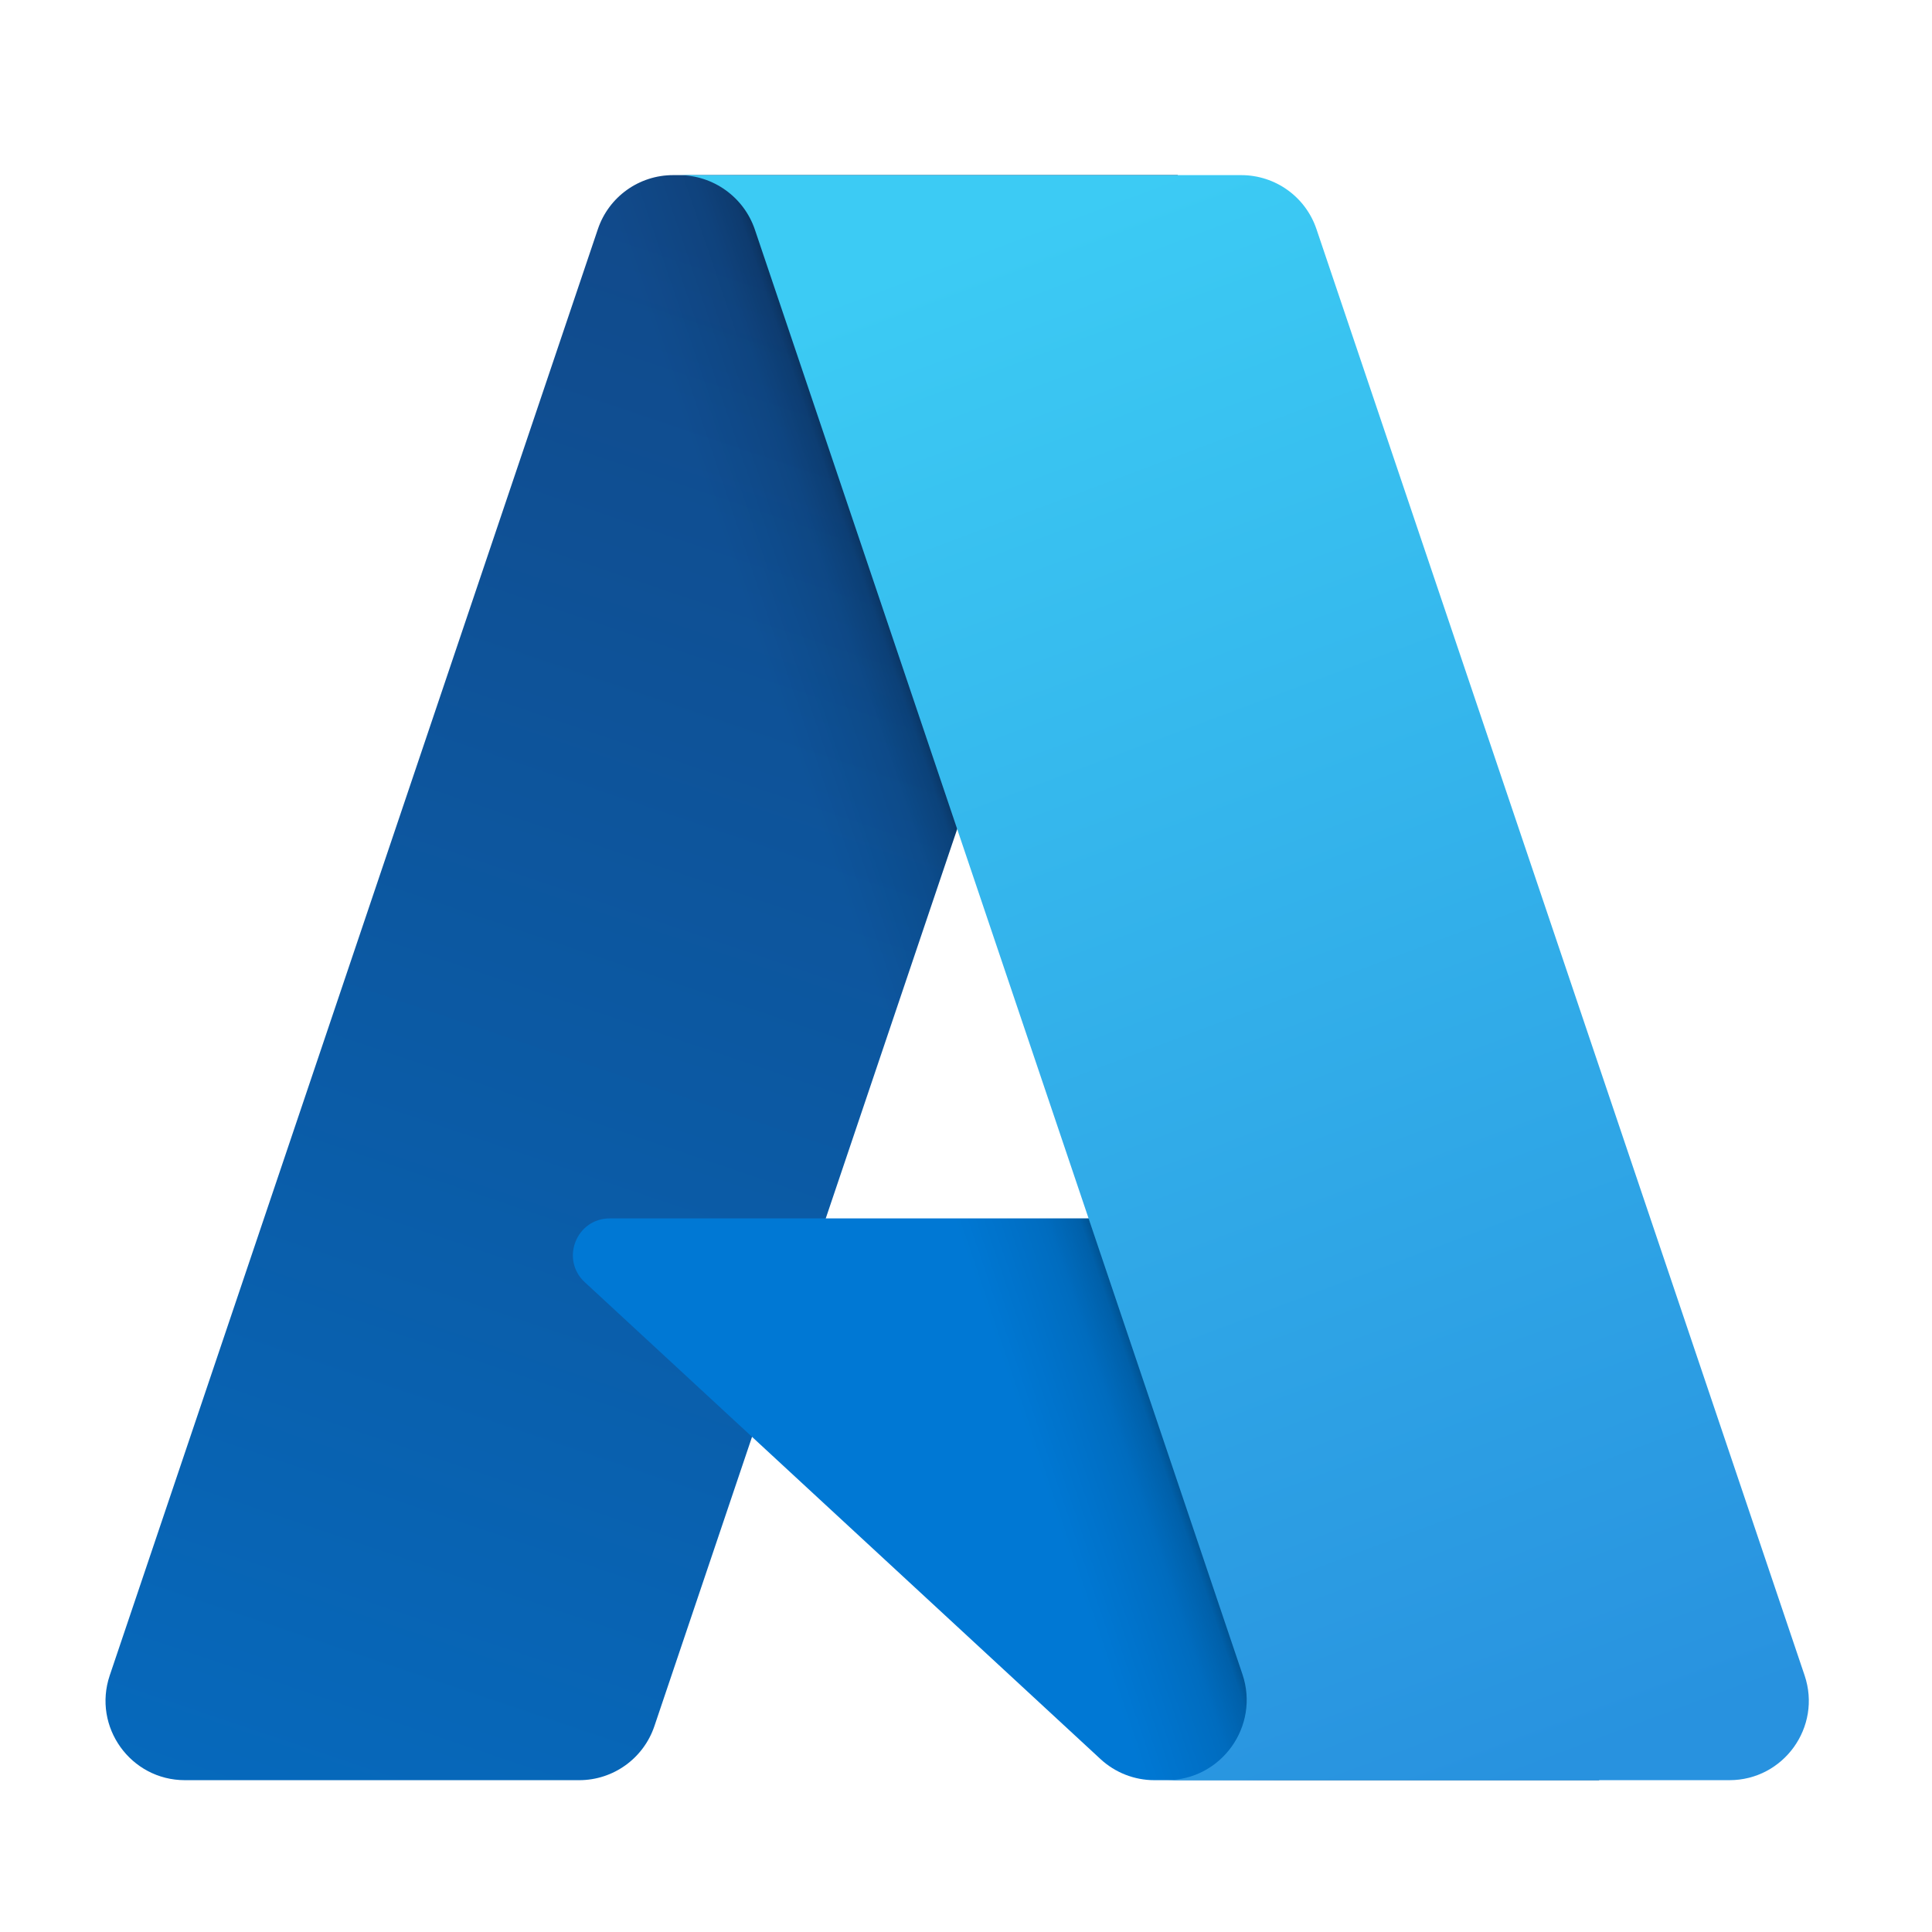
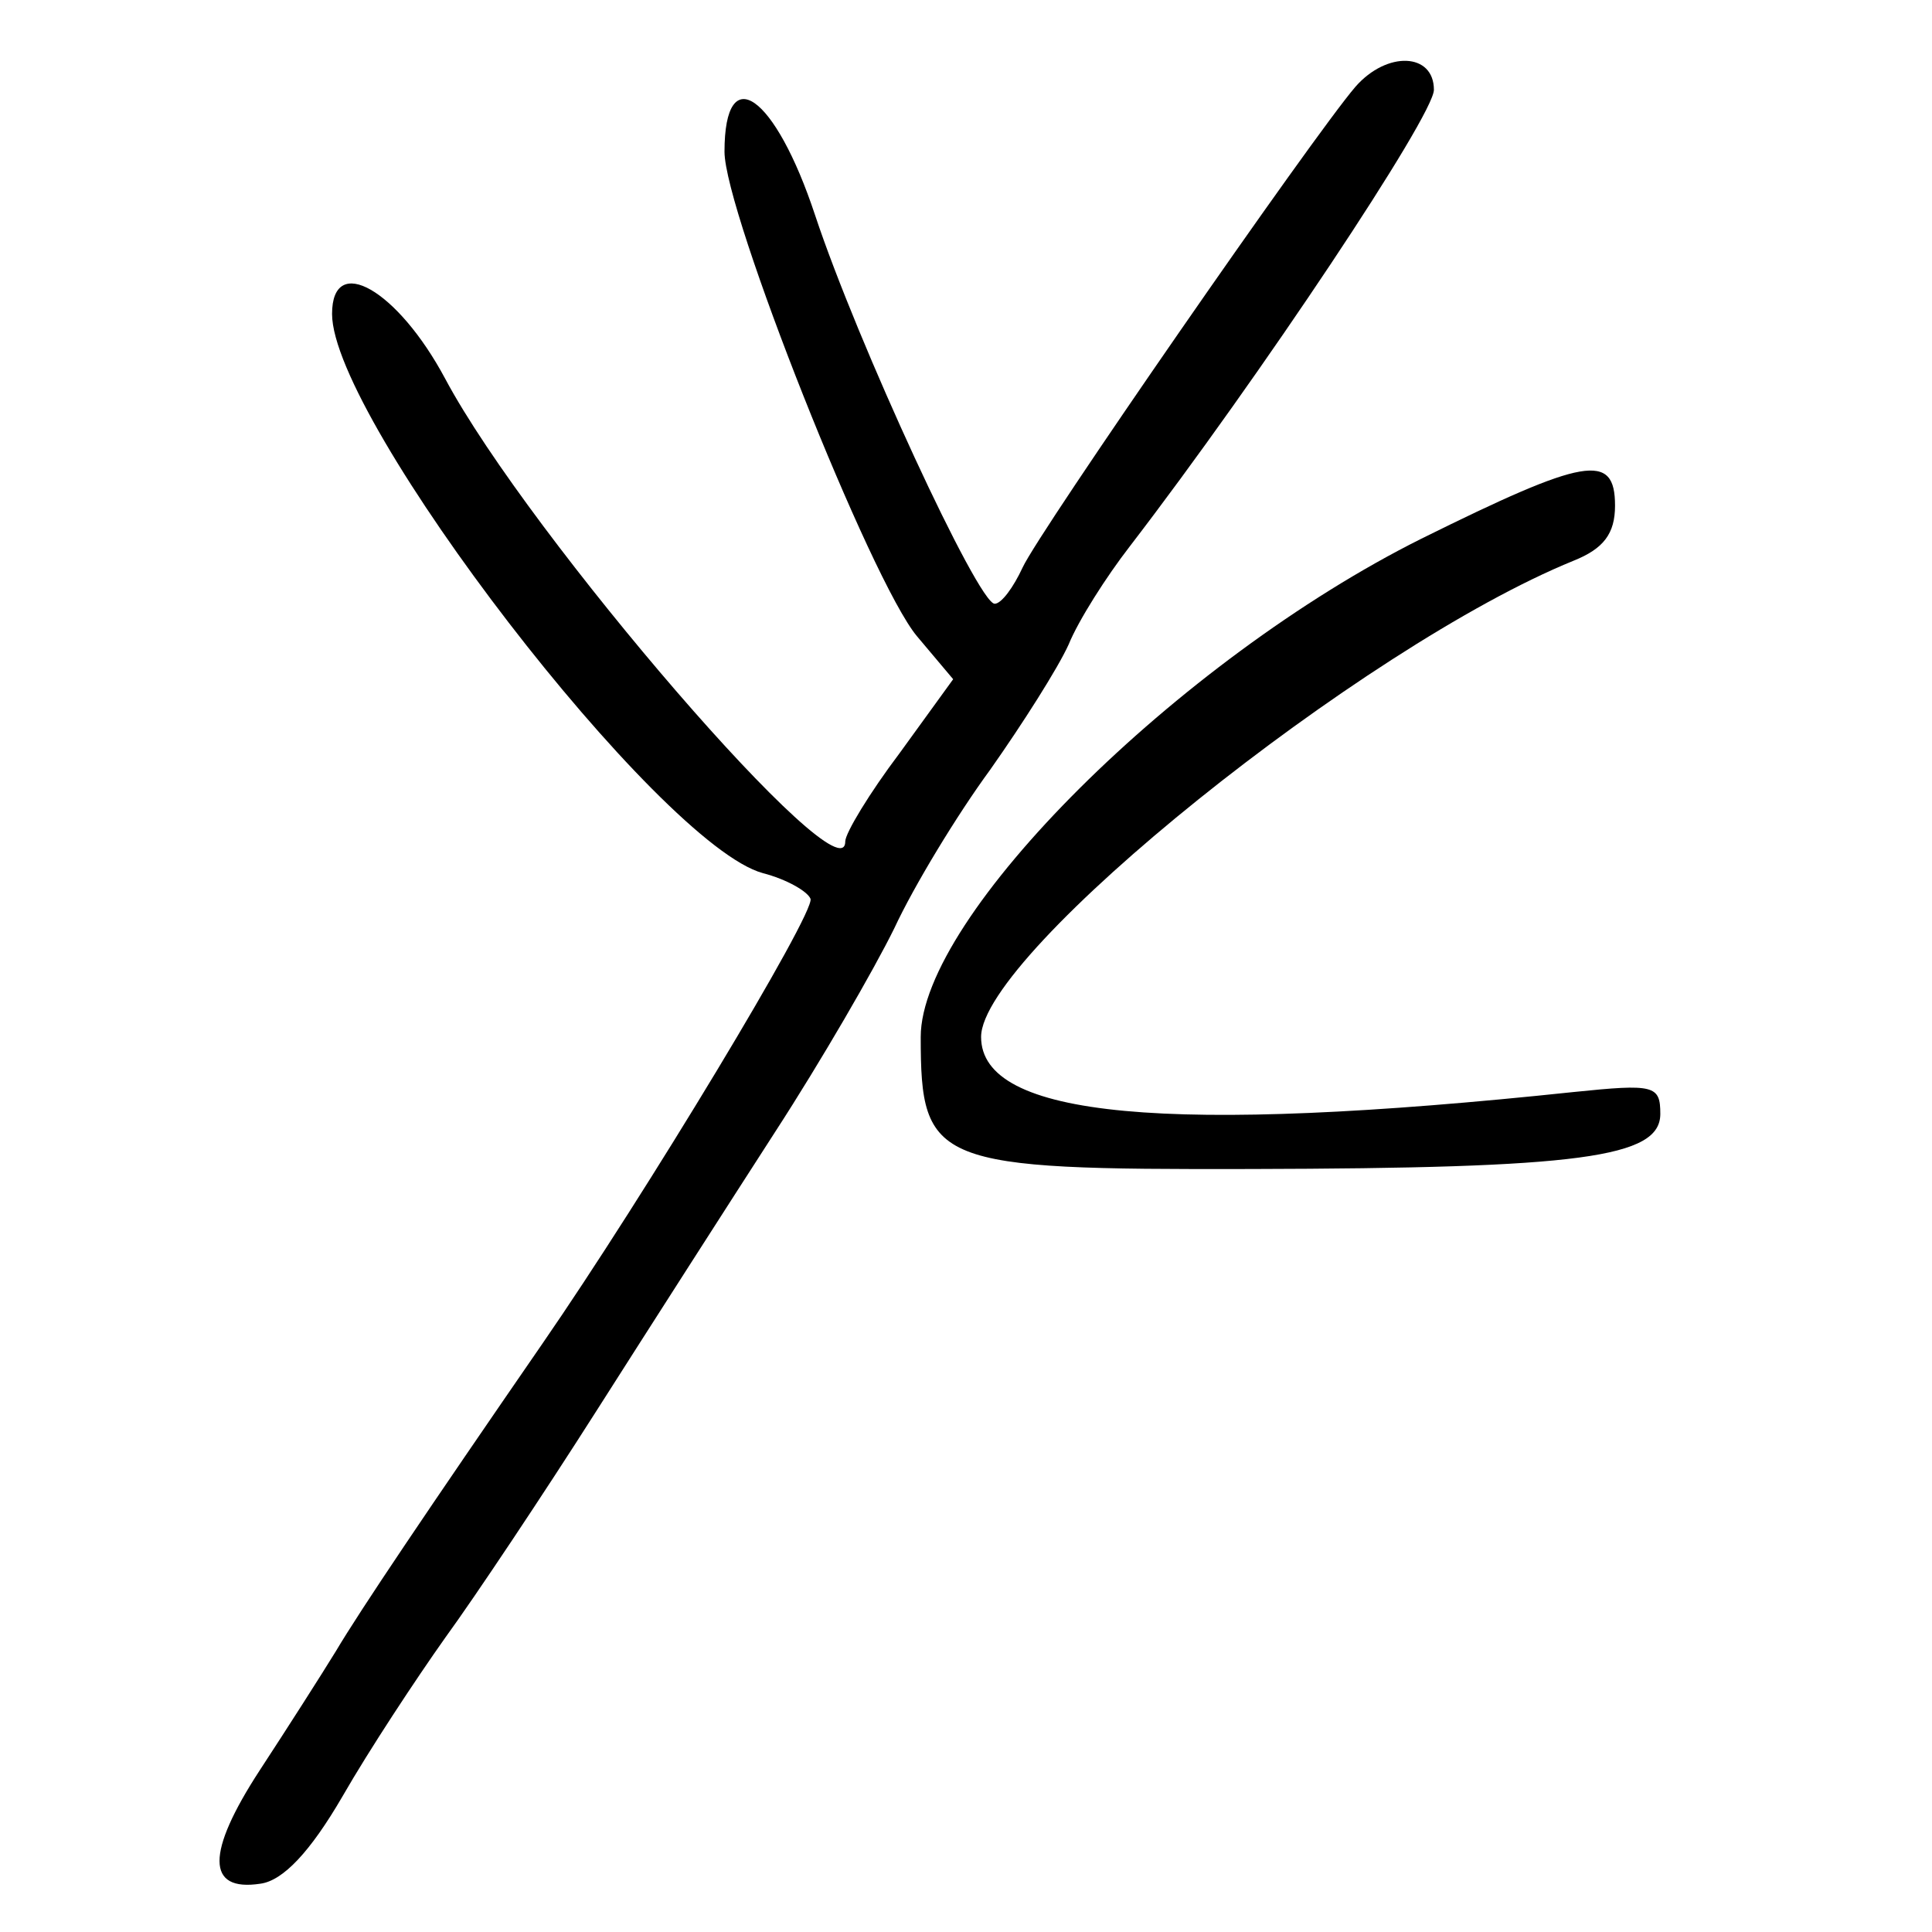
- <svg xmlns="http://www.w3.org/2000/svg" width="100%" height="100%" viewBox="0 0 65 65" fill="none">
-   <path d="M20.115 7.708C20.481 6.622 21.499 5.892 22.645 5.892H39.628L22.016 58.075C21.649 59.161 20.632 59.892 19.486 59.892H6.222C4.395 59.892 3.108 58.098 3.692 56.368L20.115 7.708Z" fill="url(#paint0_linear_2532_530598)" />
-   <path d="M47.224 40.992H20.514C19.388 40.992 18.847 42.374 19.674 43.138L37.025 59.182C37.519 59.639 38.166 59.892 38.838 59.892H53.803L47.224 40.992Z" fill="#0078D4" />
-   <path d="M22.645 5.892C21.499 5.892 20.481 6.622 20.115 7.708L3.692 56.368C3.108 58.098 4.395 59.892 6.222 59.892H19.486C20.631 59.892 21.649 59.161 22.016 58.075L25.283 48.394L36.834 59.174C37.328 59.635 37.979 59.892 38.655 59.892H53.803L47.224 40.992H27.781L39.628 5.892H22.645Z" fill="url(#paint1_linear_2532_530598)" />
-   <path d="M44.291 7.708C43.925 6.622 42.907 5.892 41.761 5.892H22.753H22.84C23.998 5.892 25.027 6.631 25.398 7.728L41.8 56.328C42.391 58.078 41.089 59.892 39.242 59.892H38.953H58.184C60.01 59.892 61.298 58.098 60.714 56.368L44.291 7.708Z" fill="url(#paint2_linear_2532_530598)" />
-   <defs>
-     <linearGradient id="paint0_linear_2532_530598" x1="22.551" y1="7.761" x2="4.939" y2="59.79" gradientUnits="userSpaceOnUse">
-       <stop stop-color="#114A8B" />
-       <stop offset="1" stop-color="#0669BC" />
-     </linearGradient>
-     <linearGradient id="paint1_linear_2532_530598" x1="36.622" y1="40.997" x2="32.551" y2="42.374" gradientUnits="userSpaceOnUse">
-       <stop stop-opacity="0.3" />
-       <stop offset="0.071" stop-opacity="0.2" />
-       <stop offset="0.321" stop-opacity="0.1" />
-       <stop offset="0.623" stop-opacity="0.05" />
-       <stop offset="1" stop-opacity="0" />
-     </linearGradient>
-     <linearGradient id="paint2_linear_2532_530598" x1="33.716" y1="7.761" x2="53.049" y2="59.267" gradientUnits="userSpaceOnUse">
-       <stop stop-color="#3CCBF4" />
-       <stop offset="1" stop-color="#2892DF" />
-     </linearGradient>
-   </defs>
+ <svg xmlns="http://www.w3.org/2000/svg" version="1.0" width="128pt" height="128pt" viewBox="0 0 128 128" preserveAspectRatio="xMidYMid meet">
+   <style>
+ @media (prefers-color-scheme: light) { :root { filter: none; } }
+ @media (prefers-color-scheme: dark) { :root { filter: invert(100%); } }
+ </style>
+   <g transform="translate(0,128) scale(0.05,-0.05)" fill="#000000" stroke="none">
+     <path d="M1796 2445 c-56 -65 -419 -589 -441 -637 -12 -26 -28 -48 -37 -48 -22 0 -182 346 -238 515 -53 160 -120 207 -120 84 0 -80 194 -569 255 -642 l48 -57 -71 -98 c-40 -53 -72 -106 -72 -117 0 -80 -419 405 -530 613 -63 118 -150 168 -150 86 0 -140 434 -704 571 -741 31 -8 59 -24 63 -34 6 -19 -219 -392 -355 -589 -153 -222 -242 -354 -274 -408 -19 -31 -65 -103 -101 -158 -71 -109 -71 -161 1 -150 30 4 66 42 109 116 35 61 97 155 136 210 40 55 130 190 200 300 70 110 177 277 237 370 61 94 131 215 158 270 26 56 83 150 127 210 43 61 90 135 104 166 13 32 50 90 81 130 172 224 403 571 403 605 0 49 -62 52 -104 4z" />
+     <path d="M1883 1846 c-322 -161 -663 -500 -663 -660 0 -169 18 -176 437 -175 436 1 543 15 543 73 0 38 -8 40 -115 29 -539 -57 -785 -34 -785 73 0 111 505 517 785 631 40 16 55 36 55 73 0 71 -39 64 -257 -44z" />
+   </g>
</svg>
